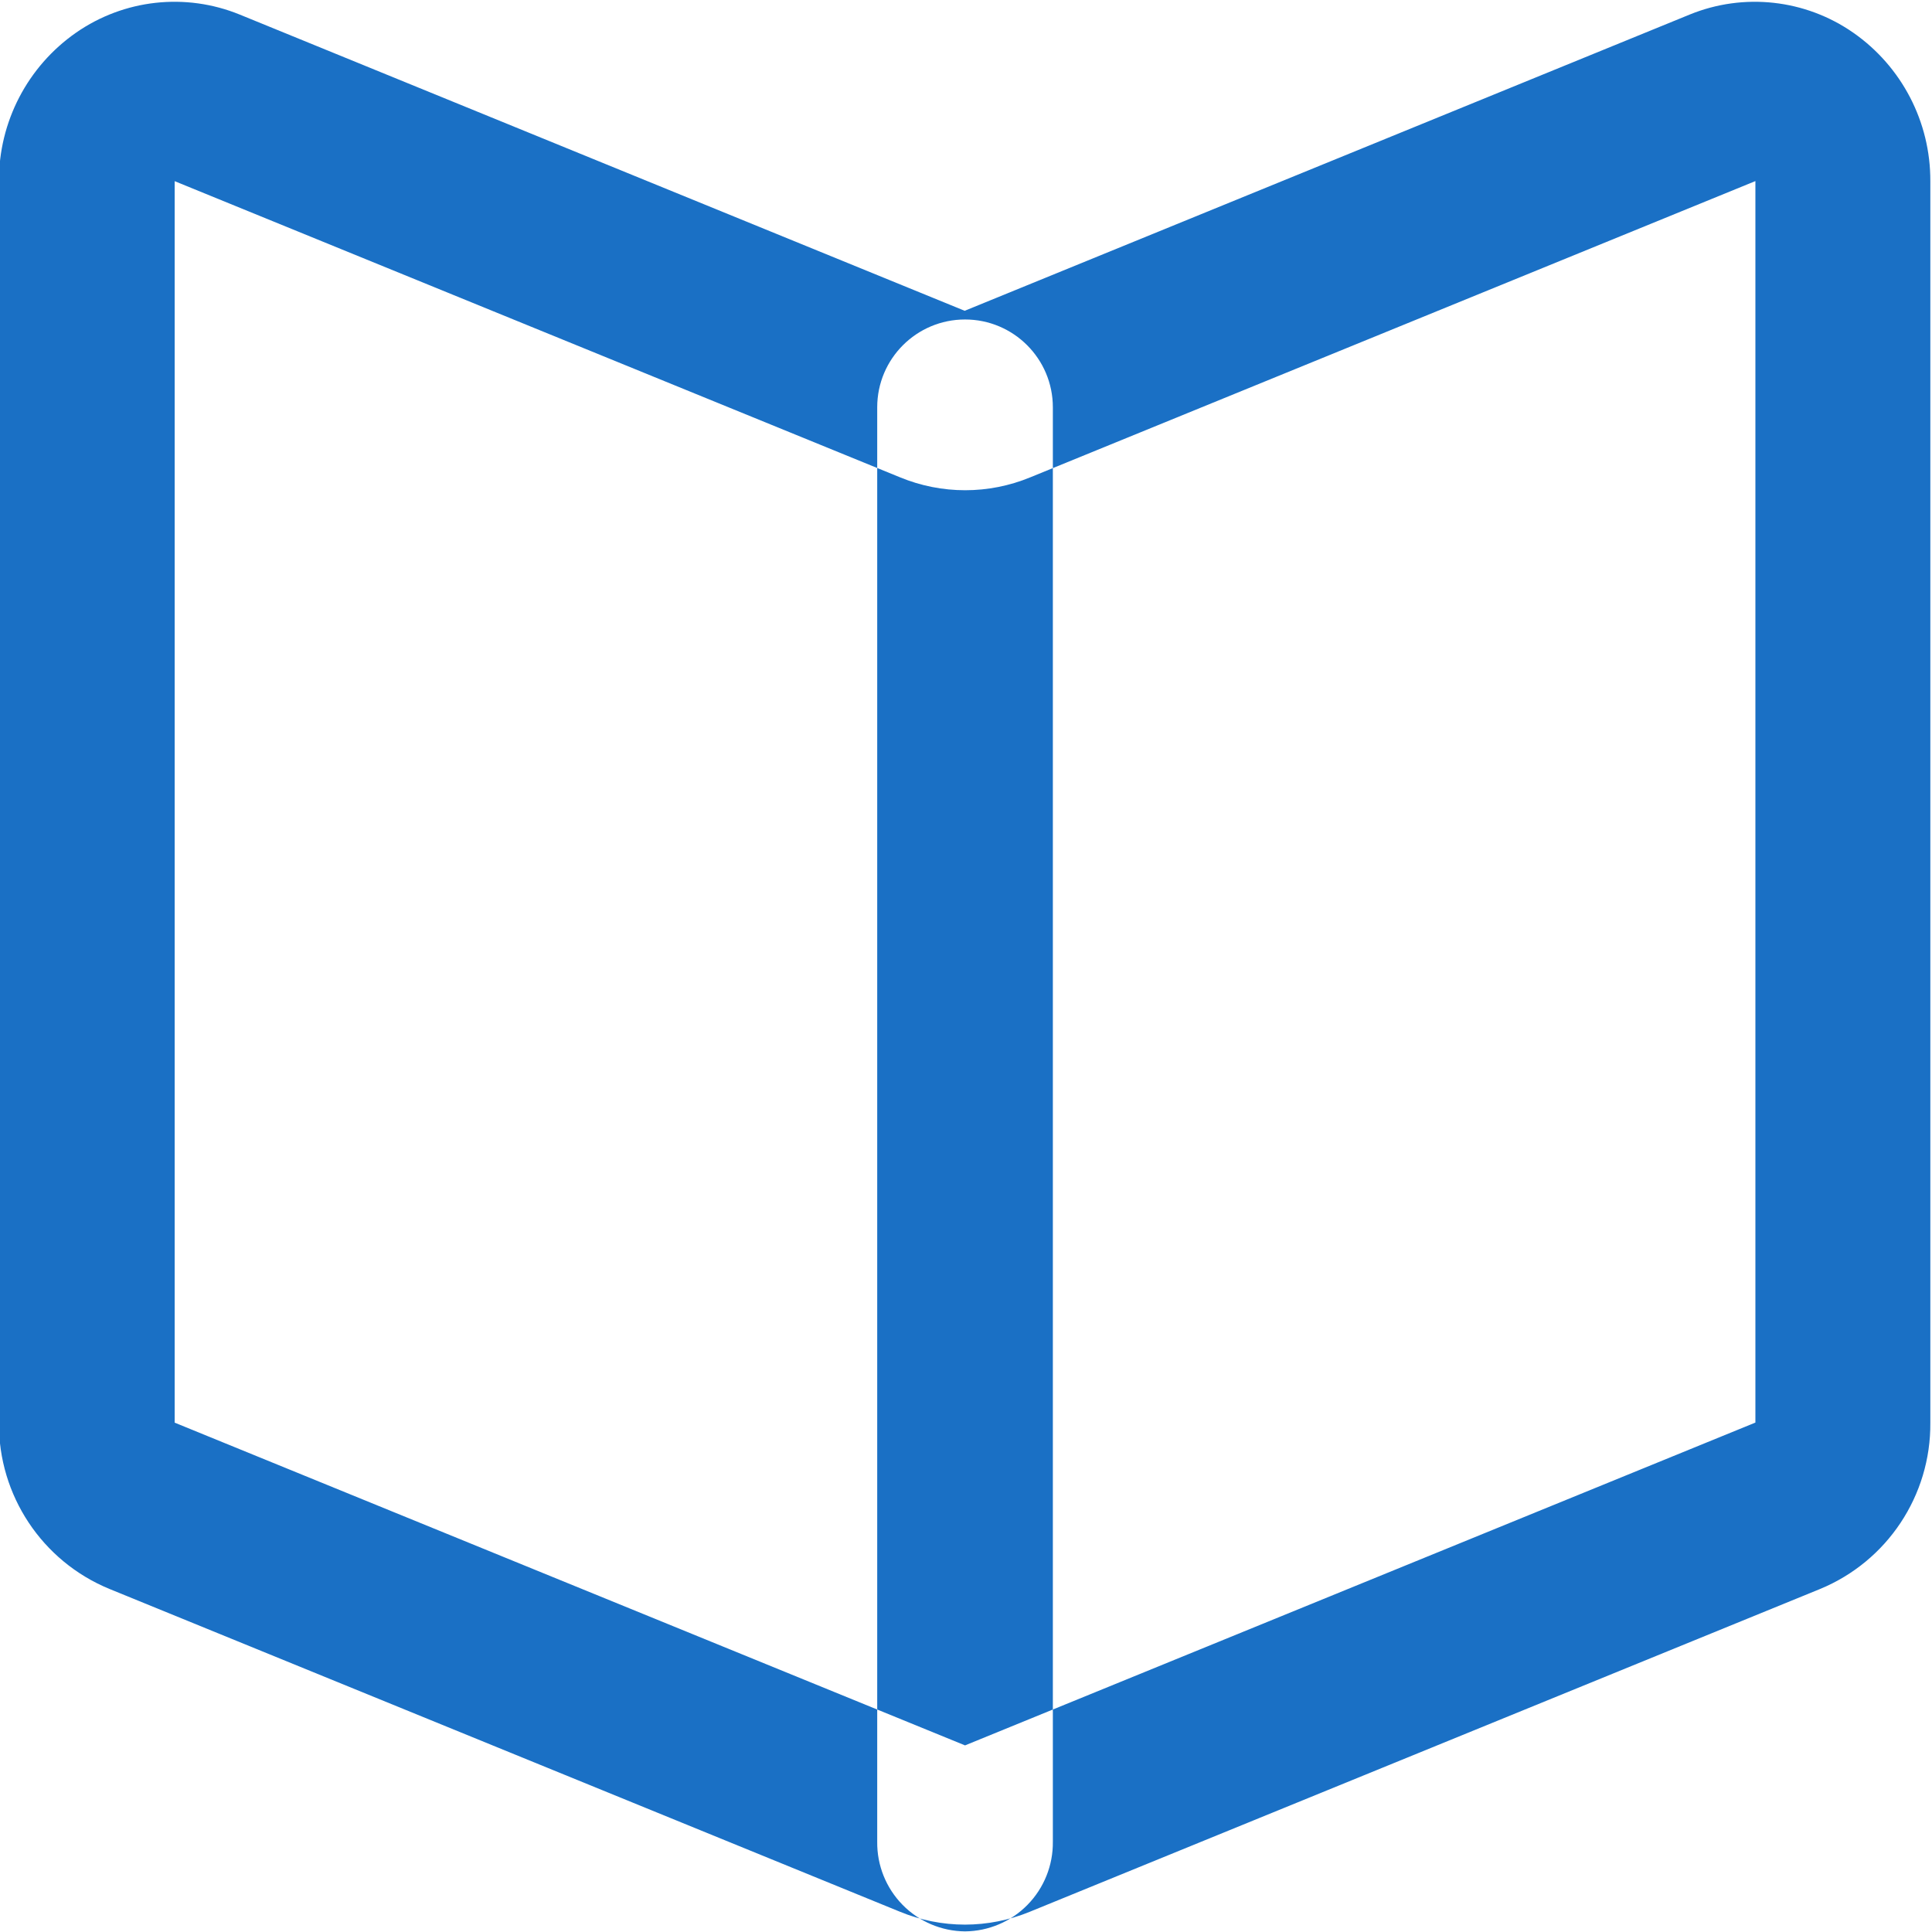
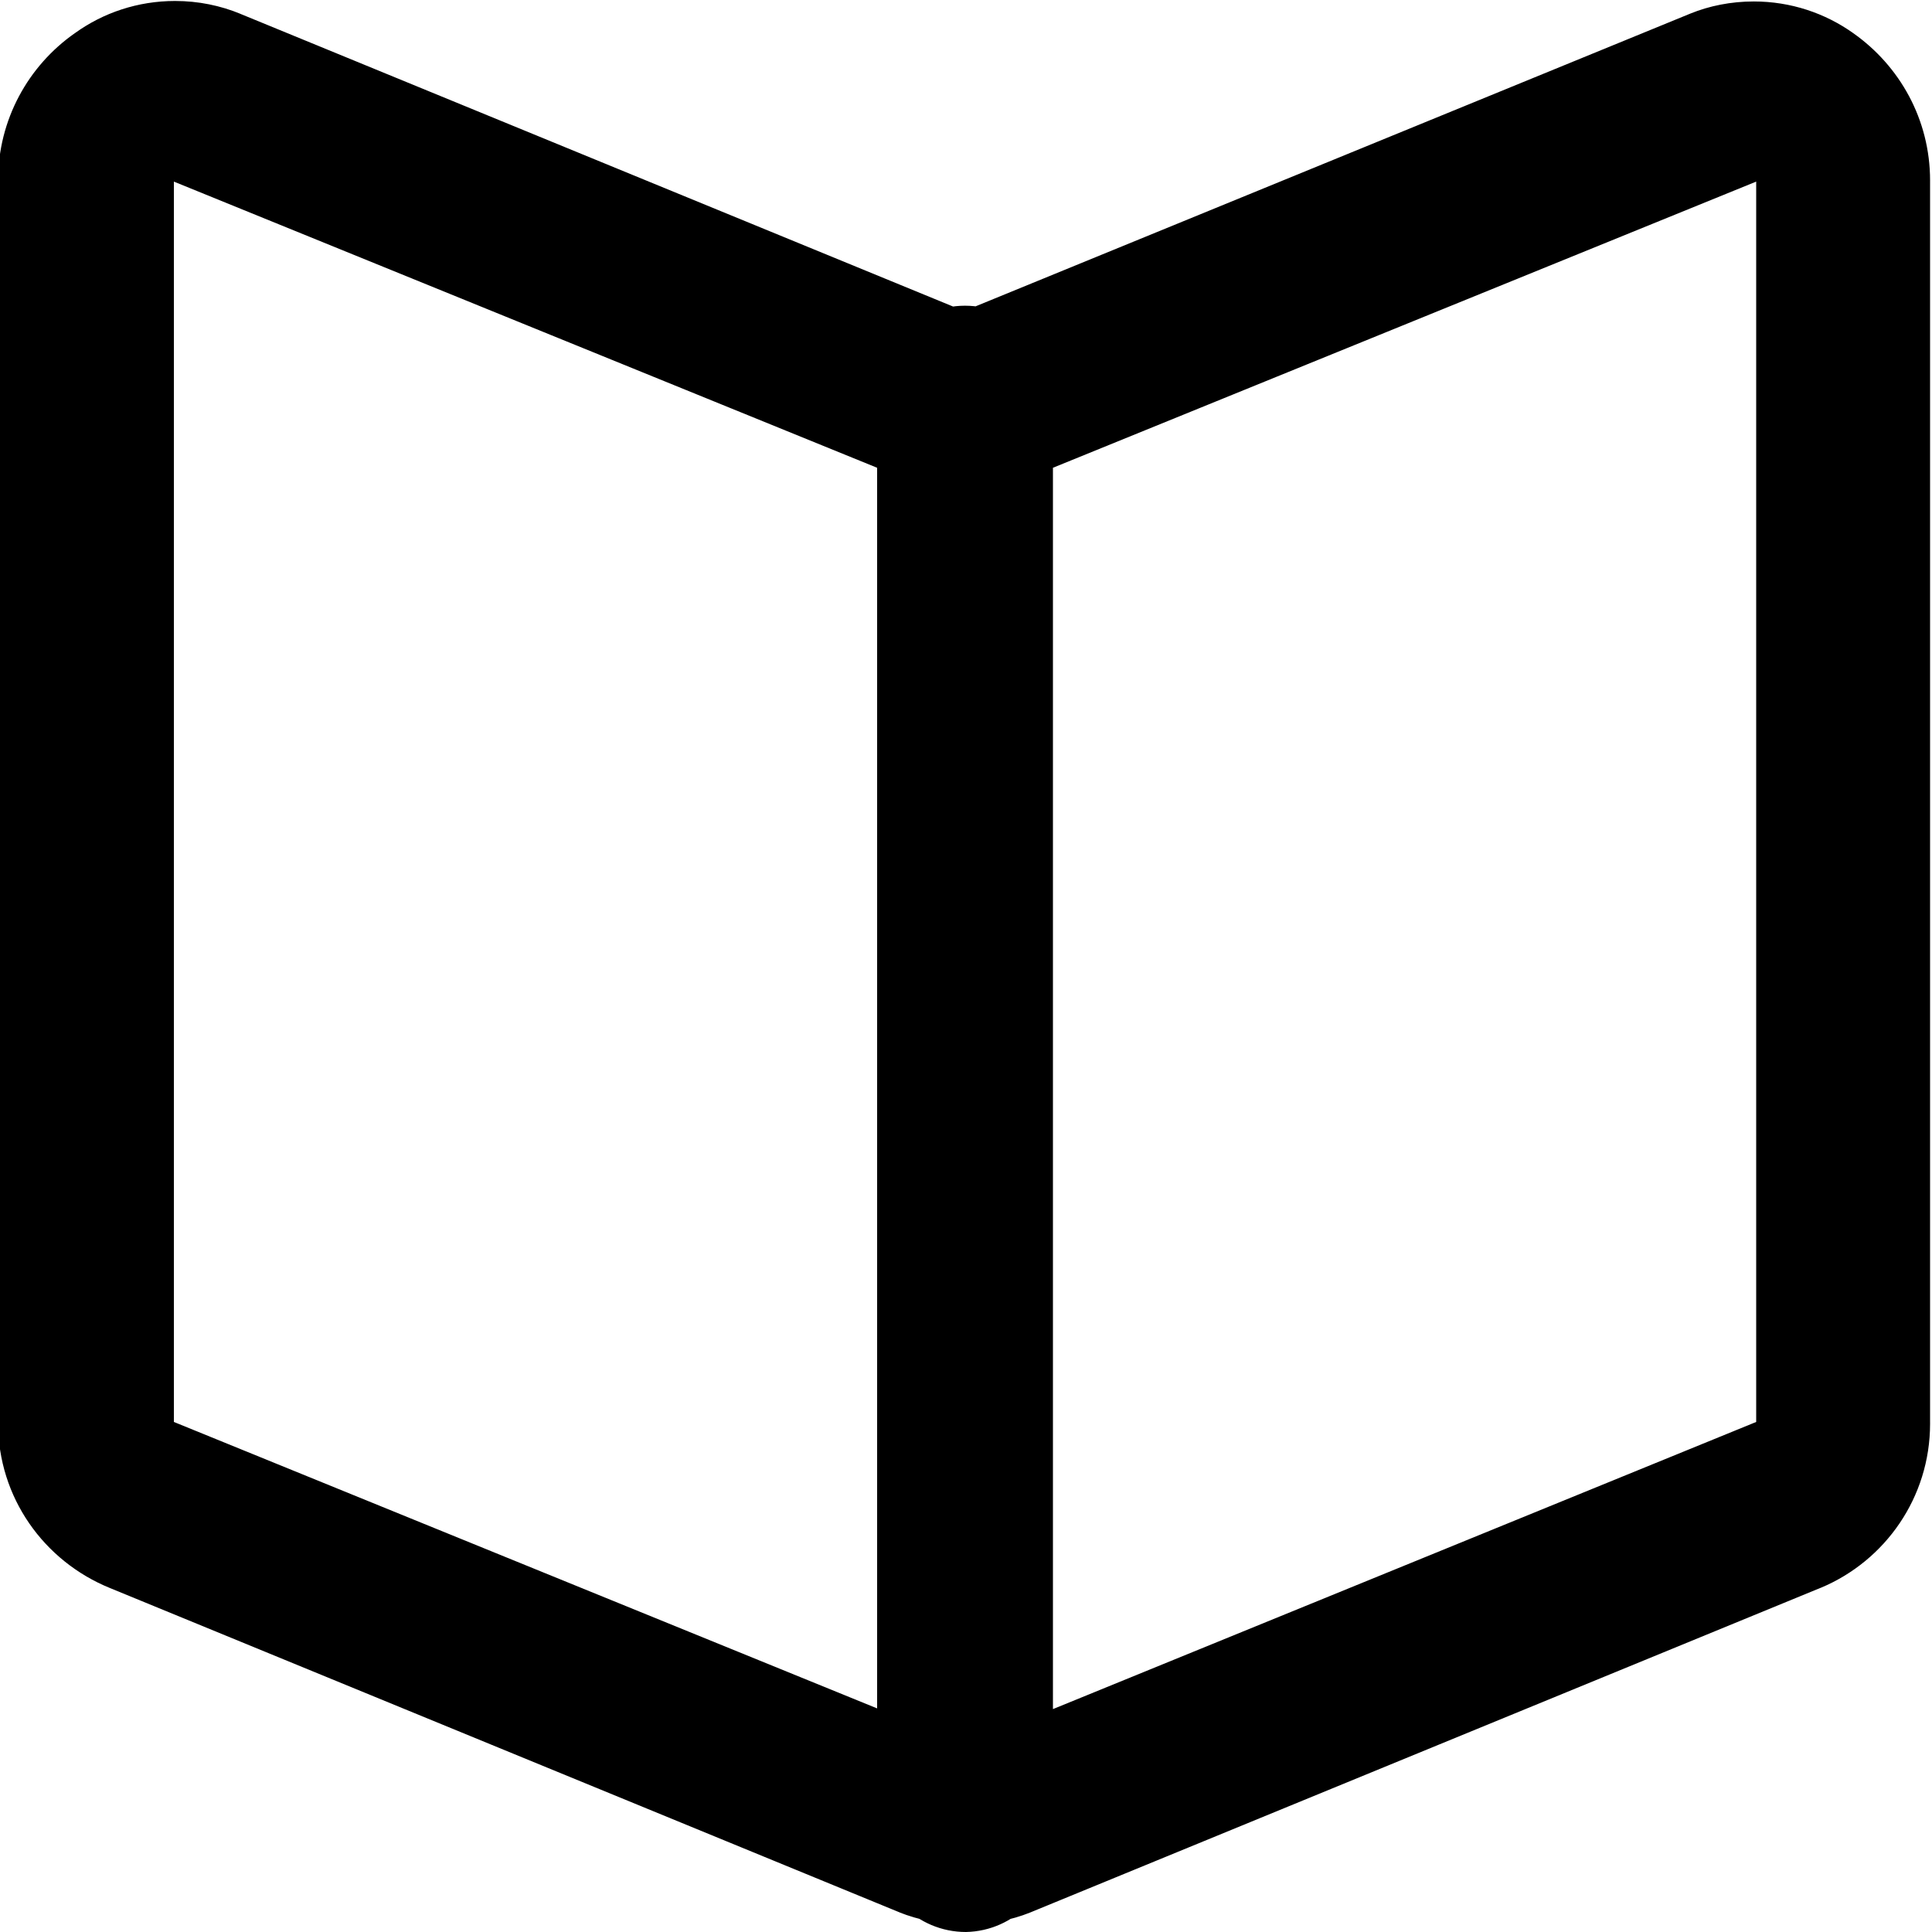
- <svg xmlns="http://www.w3.org/2000/svg" width="22" height="22" viewBox="0 0 22 22">
-   <defs>
-     <style>
- 			.cls-1 {
- 				fill: #1a70c5;
- 				fill-rule: evenodd;
- 			}
- 		</style>
-   </defs>
-   <path class="cls-1" d="M427.989,157.916a1.947,1.947,0,0,1-.744-0.148l-9-3.675a2.031,2.031,0,0,1-1.257-1.895V138.062a2.05,2.05,0,0,1,.878-1.69,1.964,1.964,0,0,1,1.864-.206l8.255,3.373,8.255-3.373a1.963,1.963,0,0,1,1.863.206,2.05,2.05,0,0,1,.878,1.69V152.2a2.03,2.03,0,0,1-1.258,1.895l-9,3.676A1.947,1.947,0,0,1,427.989,157.916Zm-9-19.853V152.2l9,3.675,9-3.676V138.062l-8.256,3.373a1.944,1.944,0,0,1-1.485,0Zm9,1.476h0Zm0,18.454a1.009,1.009,0,0,1-1-1.021V140.638a1,1,0,1,1,2,0v16.334A1.009,1.009,0,0,1,427.989,157.993Z" transform="translate(-417 -136)" />
+ <svg xmlns="http://www.w3.org/2000/svg" version="1.1" width="1024" height="1024" viewBox="0 0 1024 1024">
+   <g id="icomoon-ignore">
+ </g>
+   <path d="M512 1019.904c-0.557 0.012-1.213 0.019-1.871 0.019-11.852 0-23.175-2.262-33.562-6.379l0.617 0.215-418.816-172.032c-35.094-14.231-59.393-48.047-59.393-87.539 0-0.185 0.001-0.369 0.002-0.553v0.028-657.408c-0.001-0.176-0.002-0.384-0.002-0.593 0-32.293 16.073-60.831 40.656-78.052l0.306-0.203c14.685-10.563 33.032-16.894 52.857-16.894 12.32 0 24.069 2.445 34.788 6.875l-0.605-0.222 384 157.696 385.024-157.696c9.933-4.045 21.457-6.392 33.529-6.392 19.666 0 37.877 6.229 52.767 16.821l-0.28-0.189c24.889 17.424 40.962 45.963 40.962 78.255 0 0.208-0.001 0.417-0.002 0.625v-0.032 657.408c0.003 0.279 0.005 0.608 0.005 0.938 0 39.105-23.826 72.644-57.752 86.895l-0.621 0.231-418.816 172.032c-9.759 3.892-21.070 6.148-32.907 6.148-0.311 0-0.622-0.002-0.933-0.005h0.047zM92.16 96.256v657.408l419.84 171.008 418.816-171.008v-657.408l-385.024 156.672c-10.14 4.291-21.931 6.785-34.304 6.785s-24.164-2.494-34.897-7.006l0.593 0.221zM512 164.864v0zM512 1024c-0.003 0-0.007 0-0.011 0-26.015 0-47.104-21.089-47.104-47.104 0-0.36 0.004-0.719 0.012-1.077l-0.001 0.053v-759.808c-0.326-2.081-0.512-4.482-0.512-6.926 0-26.015 21.089-47.104 47.104-47.104s47.104 21.089 47.104 47.104c0 2.444-0.186 4.845-0.545 7.188l0.033-0.262v759.808c0.007 0.308 0.011 0.671 0.011 1.035 0 25.659-20.516 46.526-46.039 47.092l-0.053 0.001z" />
</svg>
